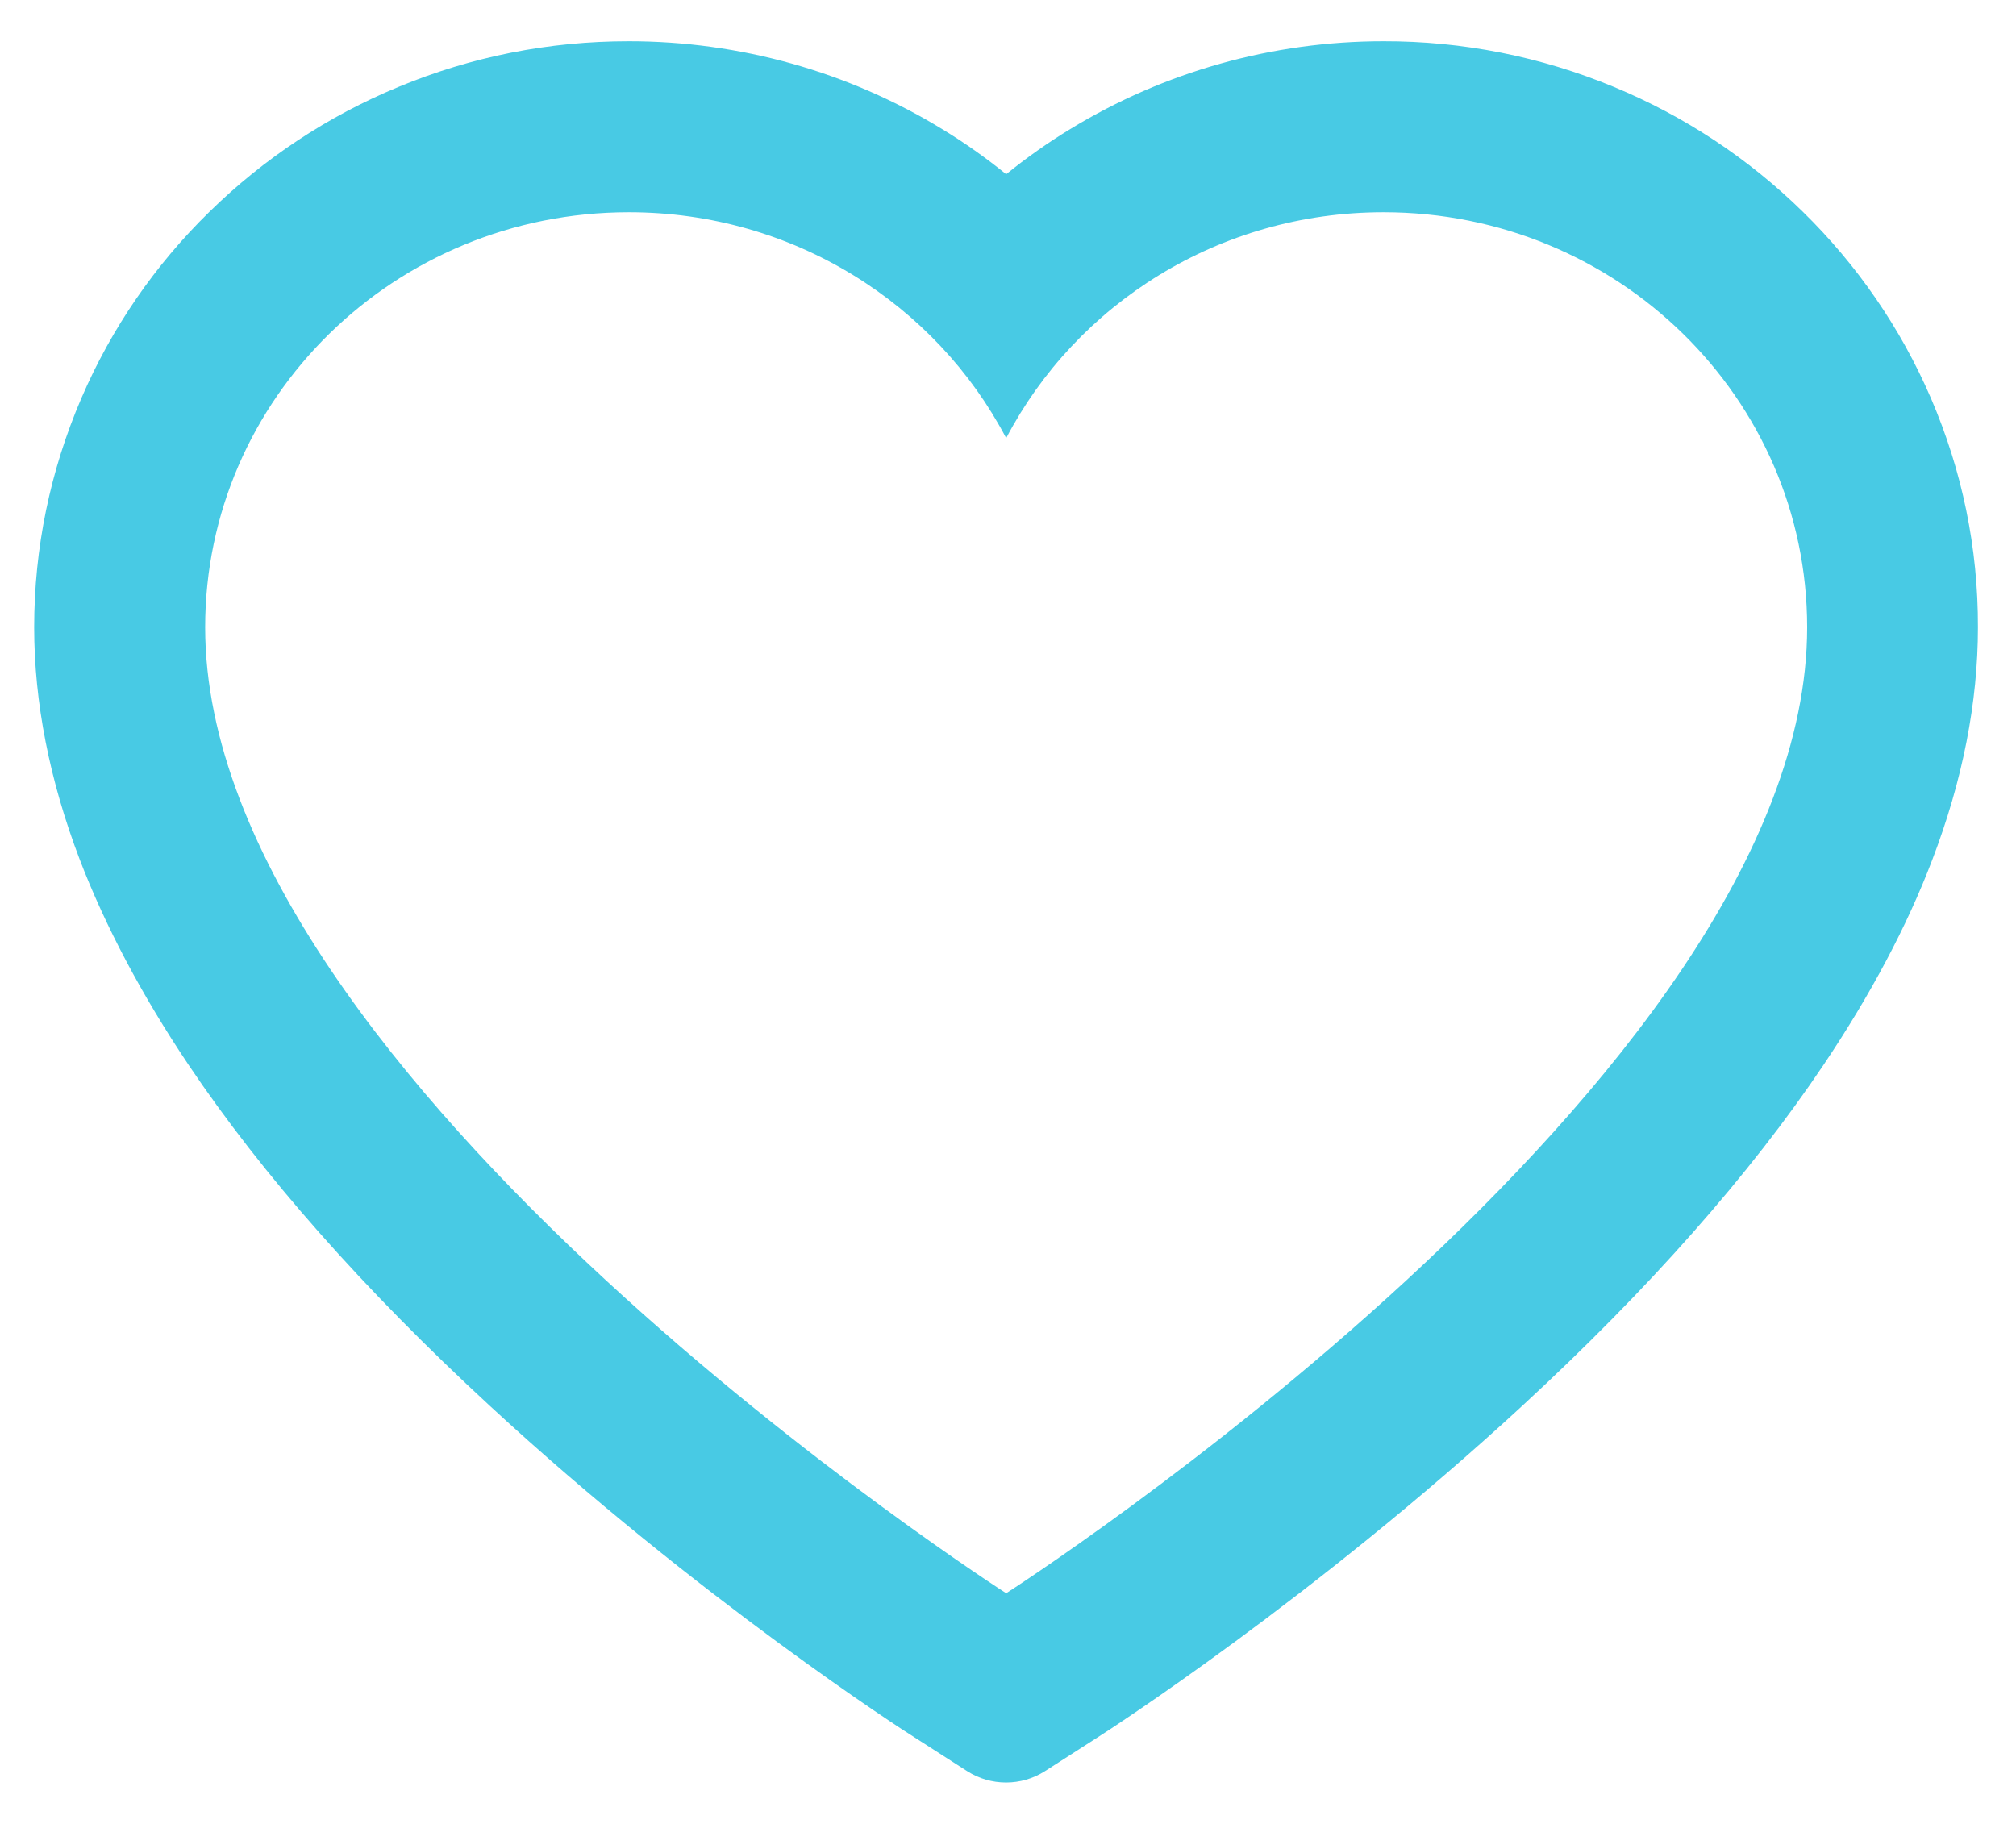
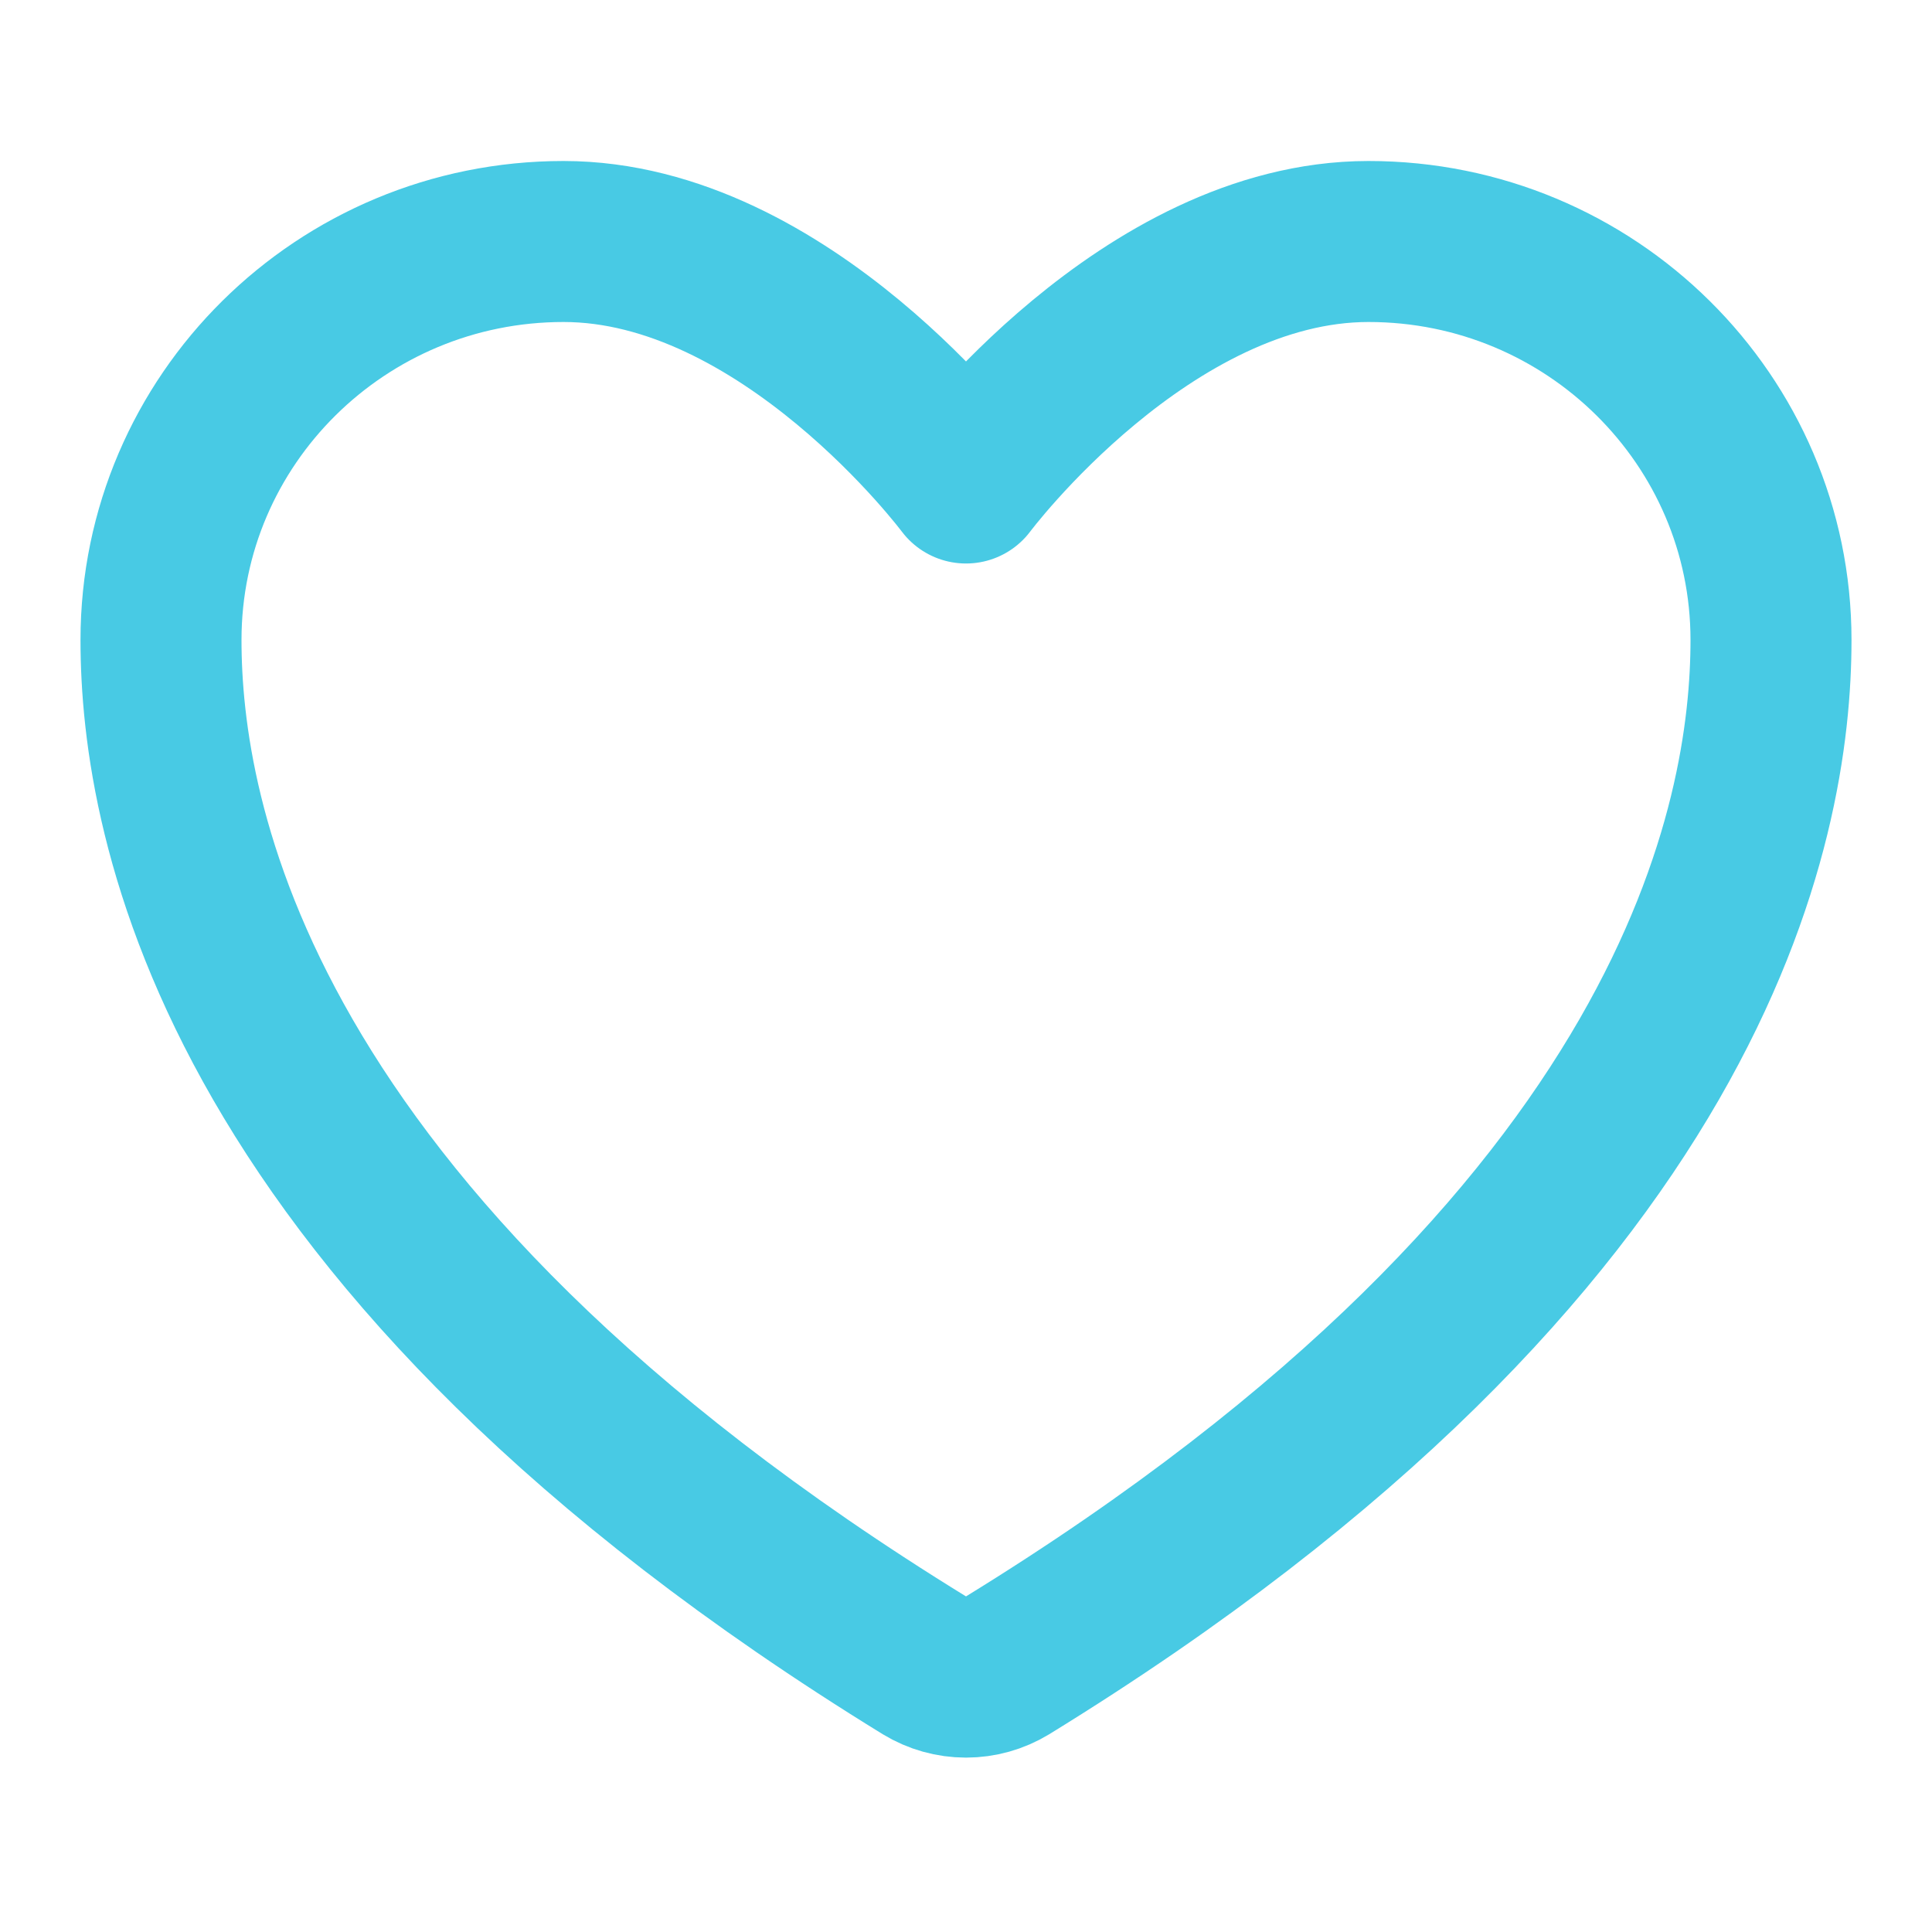
- <svg xmlns="http://www.w3.org/2000/svg" width="42" height="38" viewBox="0 0 42 38" fill="none">
-   <path d="M40.227 8.294C39.599 6.839 38.693 5.521 37.56 4.413C36.427 3.301 35.09 2.418 33.623 1.811C32.102 1.179 30.47 0.856 28.823 0.859C26.512 0.859 24.257 1.492 22.298 2.688C21.829 2.973 21.384 3.288 20.962 3.63C20.54 3.288 20.095 2.973 19.626 2.688C17.667 1.492 15.412 0.859 13.101 0.859C11.437 0.859 9.824 1.178 8.301 1.811C6.829 2.42 5.503 3.297 4.363 4.413C3.229 5.519 2.323 6.838 1.696 8.294C1.045 9.808 0.712 11.416 0.712 13.07C0.712 14.631 1.031 16.258 1.663 17.913C2.193 19.295 2.953 20.73 3.923 22.178C5.46 24.47 7.574 26.861 10.199 29.284C14.549 33.302 18.857 36.077 19.04 36.189L20.151 36.902C20.643 37.216 21.276 37.216 21.768 36.902L22.879 36.189C23.062 36.072 27.365 33.302 31.72 29.284C34.345 26.861 36.459 24.47 37.996 22.178C38.967 20.73 39.731 19.295 40.256 17.913C40.889 16.258 41.207 14.631 41.207 13.07C41.212 11.416 40.879 9.808 40.227 8.294ZM20.962 33.194C20.962 33.194 4.274 22.502 4.274 13.07C4.274 8.294 8.226 4.422 13.101 4.422C16.527 4.422 19.499 6.334 20.962 9.128C22.424 6.334 25.396 4.422 28.823 4.422C33.698 4.422 37.649 8.294 37.649 13.07C37.649 22.502 20.962 33.194 20.962 33.194Z" fill="#48CAE4" />
+ <svg xmlns="http://www.w3.org/2000/svg" width="42" height="42" viewBox="0 0 42 42" fill="none">
+   <path d="M12.25 5.25C7.418 5.25 3.5 9.128 3.5 13.912C3.5 17.775 5.031 26.941 20.104 36.208C20.374 36.372 20.684 36.459 21 36.459C21.316 36.459 21.626 36.372 21.896 36.208C36.969 26.941 38.5 17.775 38.5 13.912C38.5 9.128 34.582 5.25 29.75 5.25C24.918 5.25 21 10.5 21 10.5C21 10.5 17.082 5.25 12.25 5.25Z" stroke="#48CAE4" stroke-width="3.5" stroke-linecap="round" stroke-linejoin="round" />
</svg>
